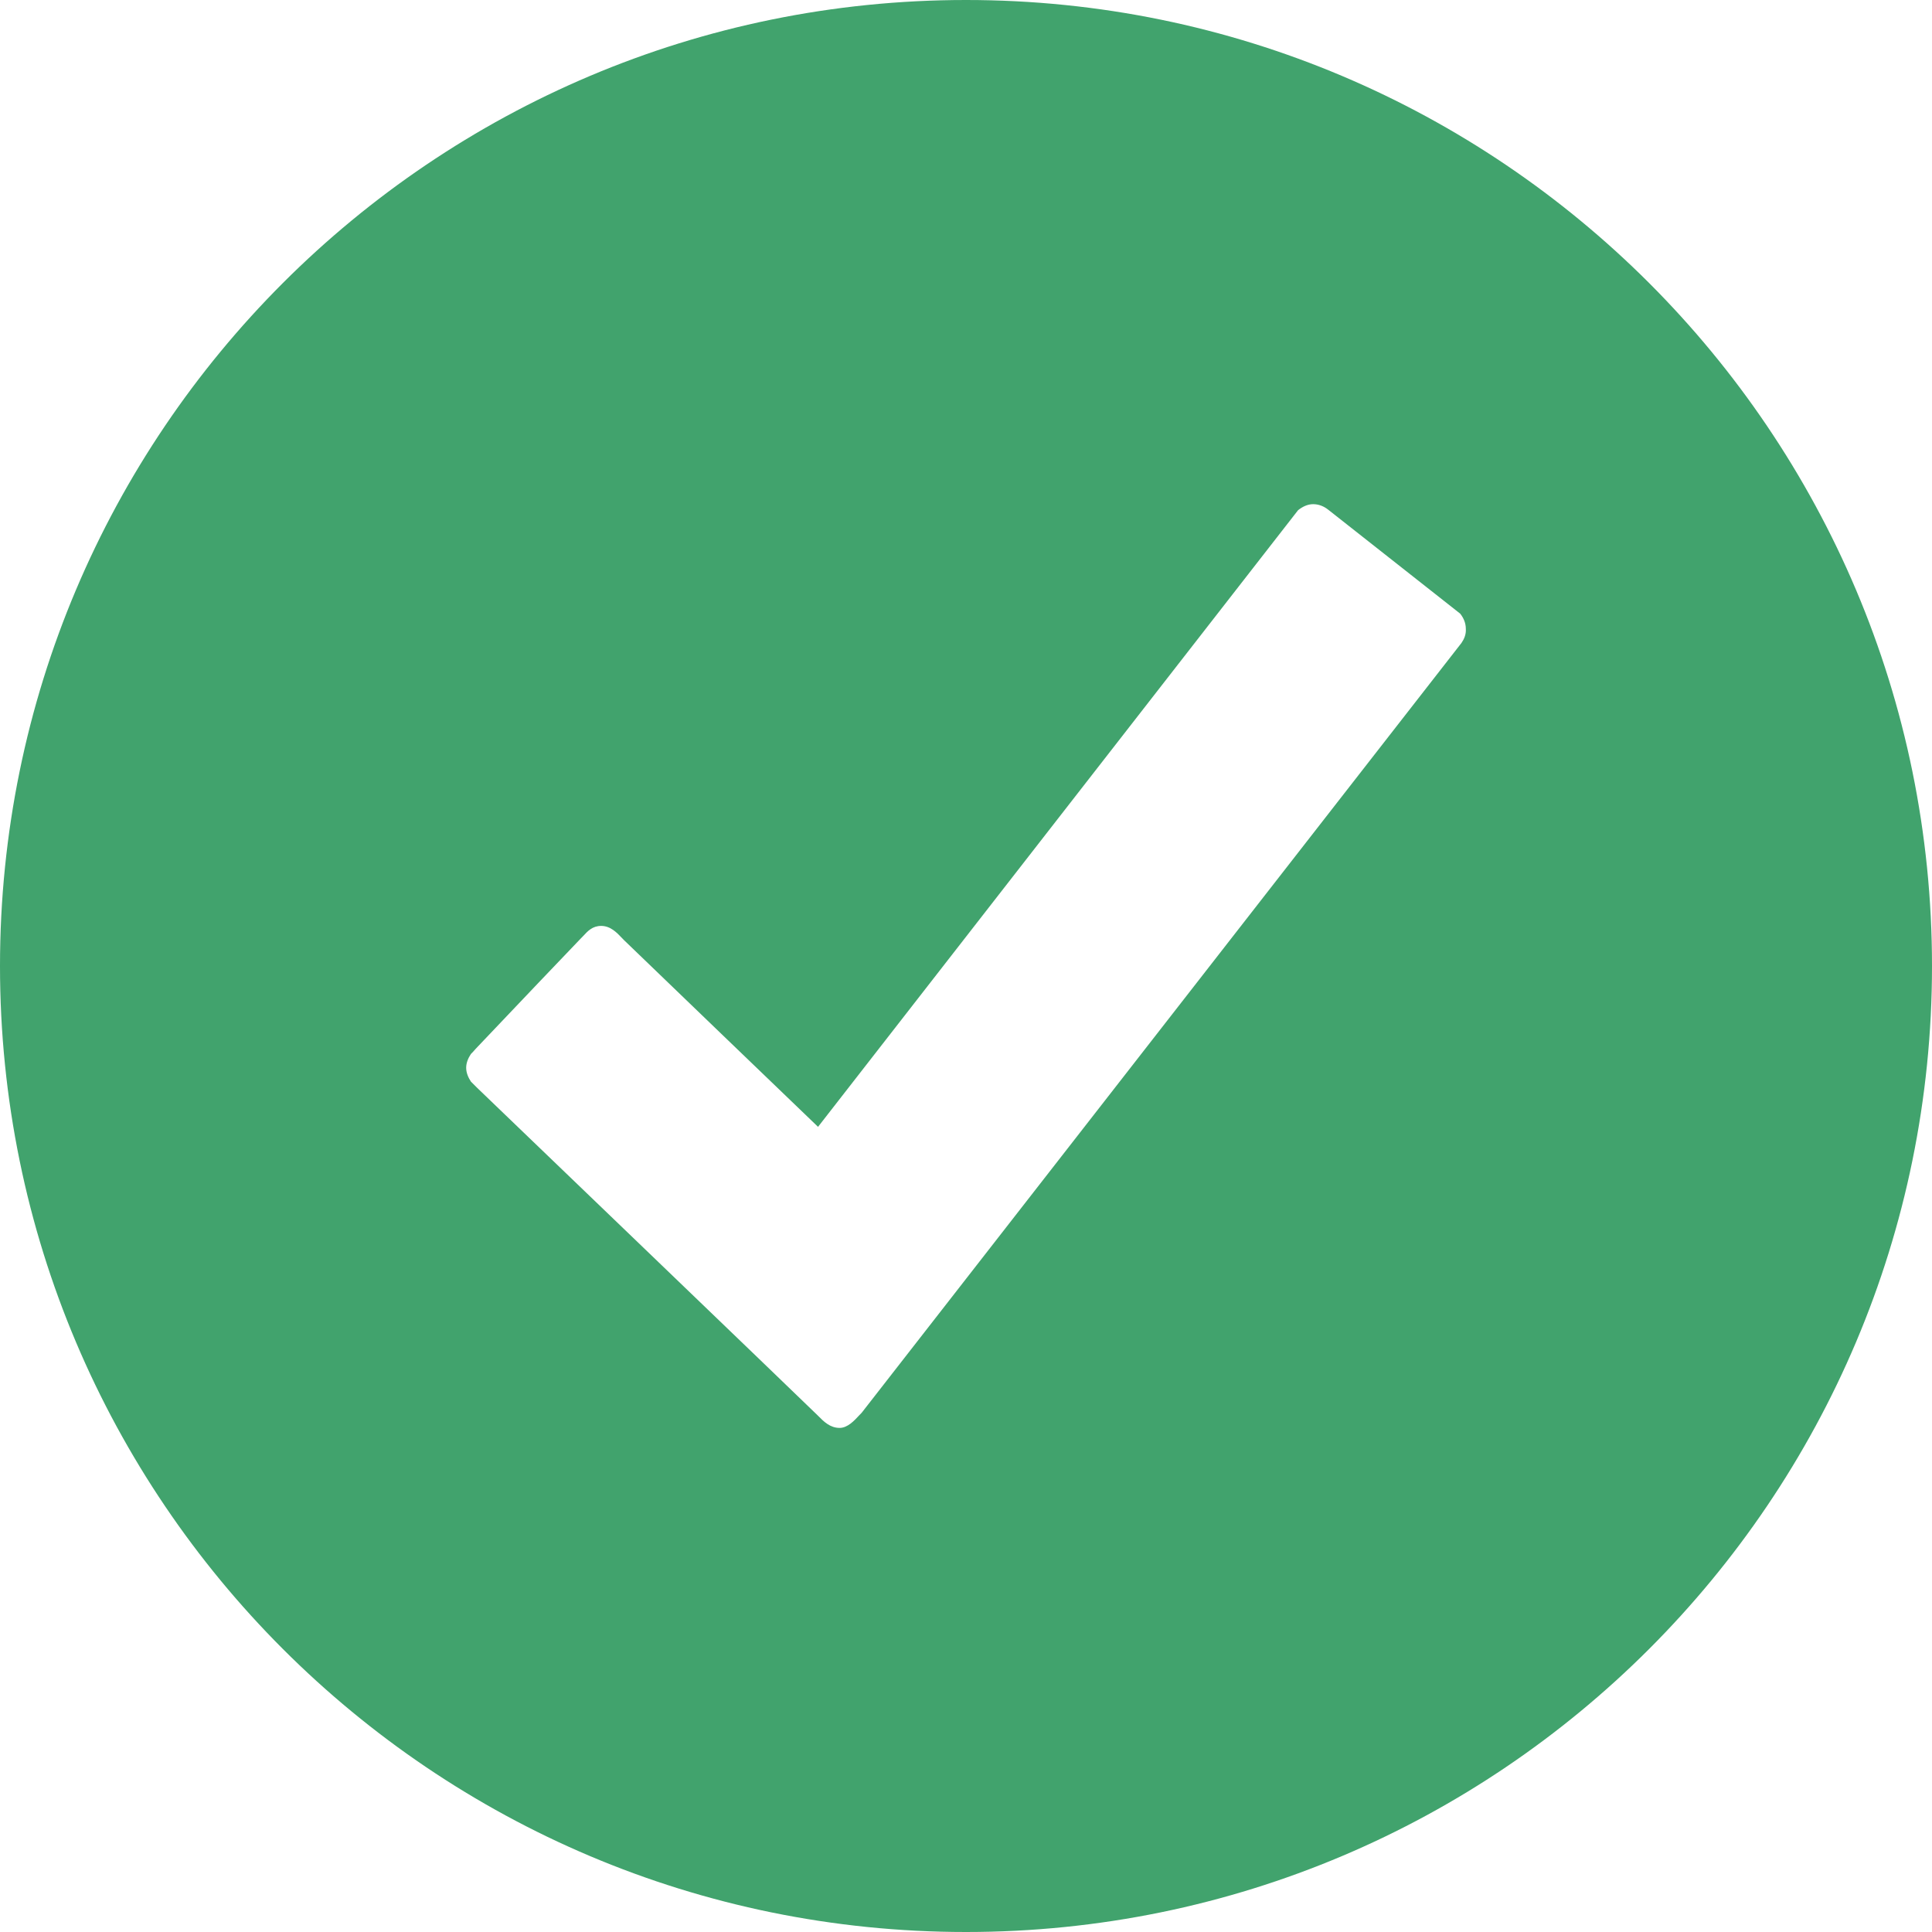
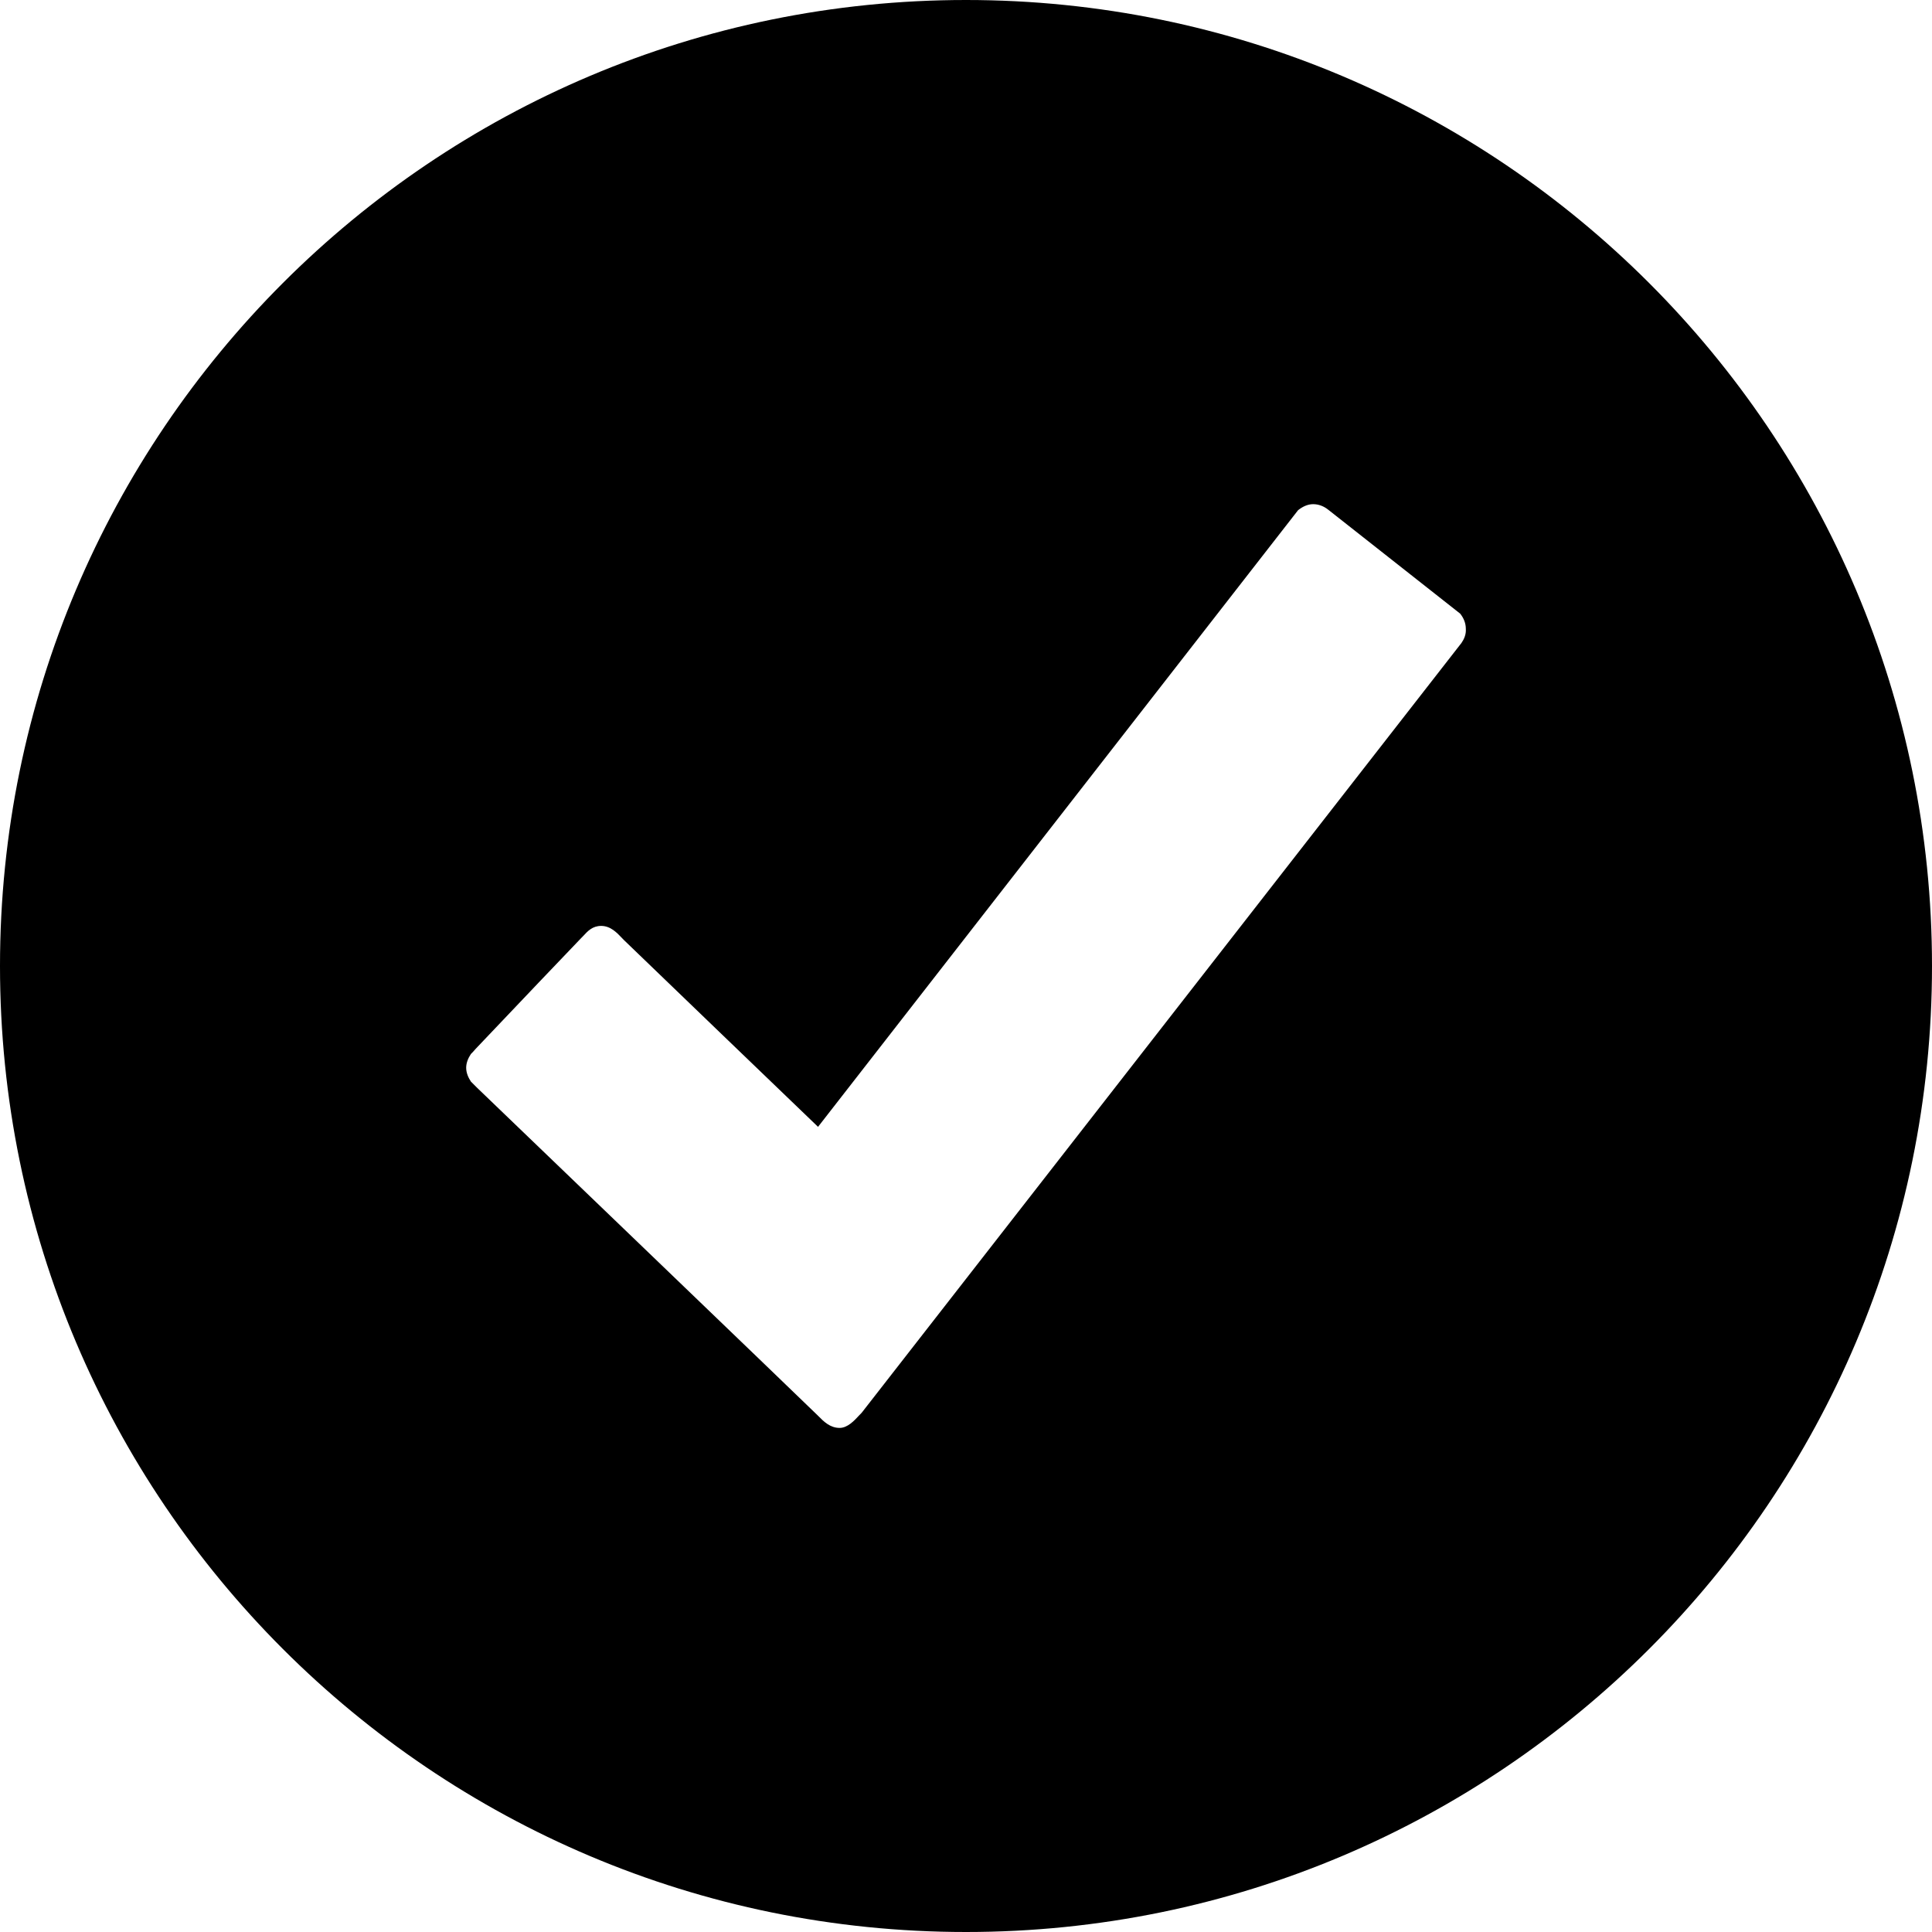
<svg xmlns="http://www.w3.org/2000/svg" width="24" height="24" viewBox="0 0 24 24" fill="none">
-   <path fill-rule="evenodd" clip-rule="evenodd" d="M0 12C0 5.373 5.373 0 12 0C18.627 0 24 5.373 24 12C24 18.627 18.627 24 12 24C5.373 24 0 18.627 0 12ZM10.704 17.55L18.155 7.987C18.188 7.939 18.214 7.88 18.209 7.811C18.209 7.741 18.182 7.677 18.139 7.623L16.5 6.332C16.446 6.289 16.382 6.263 16.312 6.263C16.243 6.263 16.179 6.295 16.125 6.338L10.162 13.998C10.162 13.998 7.816 11.743 7.752 11.679C7.743 11.67 7.734 11.66 7.724 11.65C7.663 11.586 7.584 11.502 7.468 11.502C7.361 11.502 7.302 11.565 7.245 11.627C7.233 11.639 7.222 11.651 7.211 11.662C7.157 11.716 6.321 12.595 5.909 13.029C5.888 13.055 5.871 13.071 5.85 13.093C5.818 13.141 5.791 13.2 5.791 13.264C5.791 13.329 5.818 13.387 5.85 13.436L5.93 13.516C5.93 13.516 10.088 17.512 10.157 17.582C10.16 17.585 10.163 17.588 10.165 17.59C10.233 17.659 10.312 17.738 10.43 17.738C10.529 17.738 10.613 17.647 10.672 17.583C10.684 17.571 10.694 17.559 10.704 17.55Z" fill="#41A36D" />
+   <path fill-rule="evenodd" clip-rule="evenodd" d="M0 12C0 5.373 5.373 0 12 0C18.627 0 24 5.373 24 12C24 18.627 18.627 24 12 24C5.373 24 0 18.627 0 12ZM10.704 17.55L18.155 7.987C18.188 7.939 18.214 7.88 18.209 7.811C18.209 7.741 18.182 7.677 18.139 7.623L16.5 6.332C16.446 6.289 16.382 6.263 16.312 6.263C16.243 6.263 16.179 6.295 16.125 6.338L10.162 13.998C10.162 13.998 7.816 11.743 7.752 11.679C7.743 11.67 7.734 11.66 7.724 11.65C7.663 11.586 7.584 11.502 7.468 11.502C7.361 11.502 7.302 11.565 7.245 11.627C7.233 11.639 7.222 11.651 7.211 11.662C7.157 11.716 6.321 12.595 5.909 13.029C5.888 13.055 5.871 13.071 5.85 13.093C5.818 13.141 5.791 13.2 5.791 13.264C5.791 13.329 5.818 13.387 5.85 13.436L5.93 13.516C5.93 13.516 10.088 17.512 10.157 17.582C10.16 17.585 10.163 17.588 10.165 17.59C10.233 17.659 10.312 17.738 10.43 17.738C10.529 17.738 10.613 17.647 10.672 17.583C10.684 17.571 10.694 17.559 10.704 17.55Z" fill="currentColor" />
</svg>
